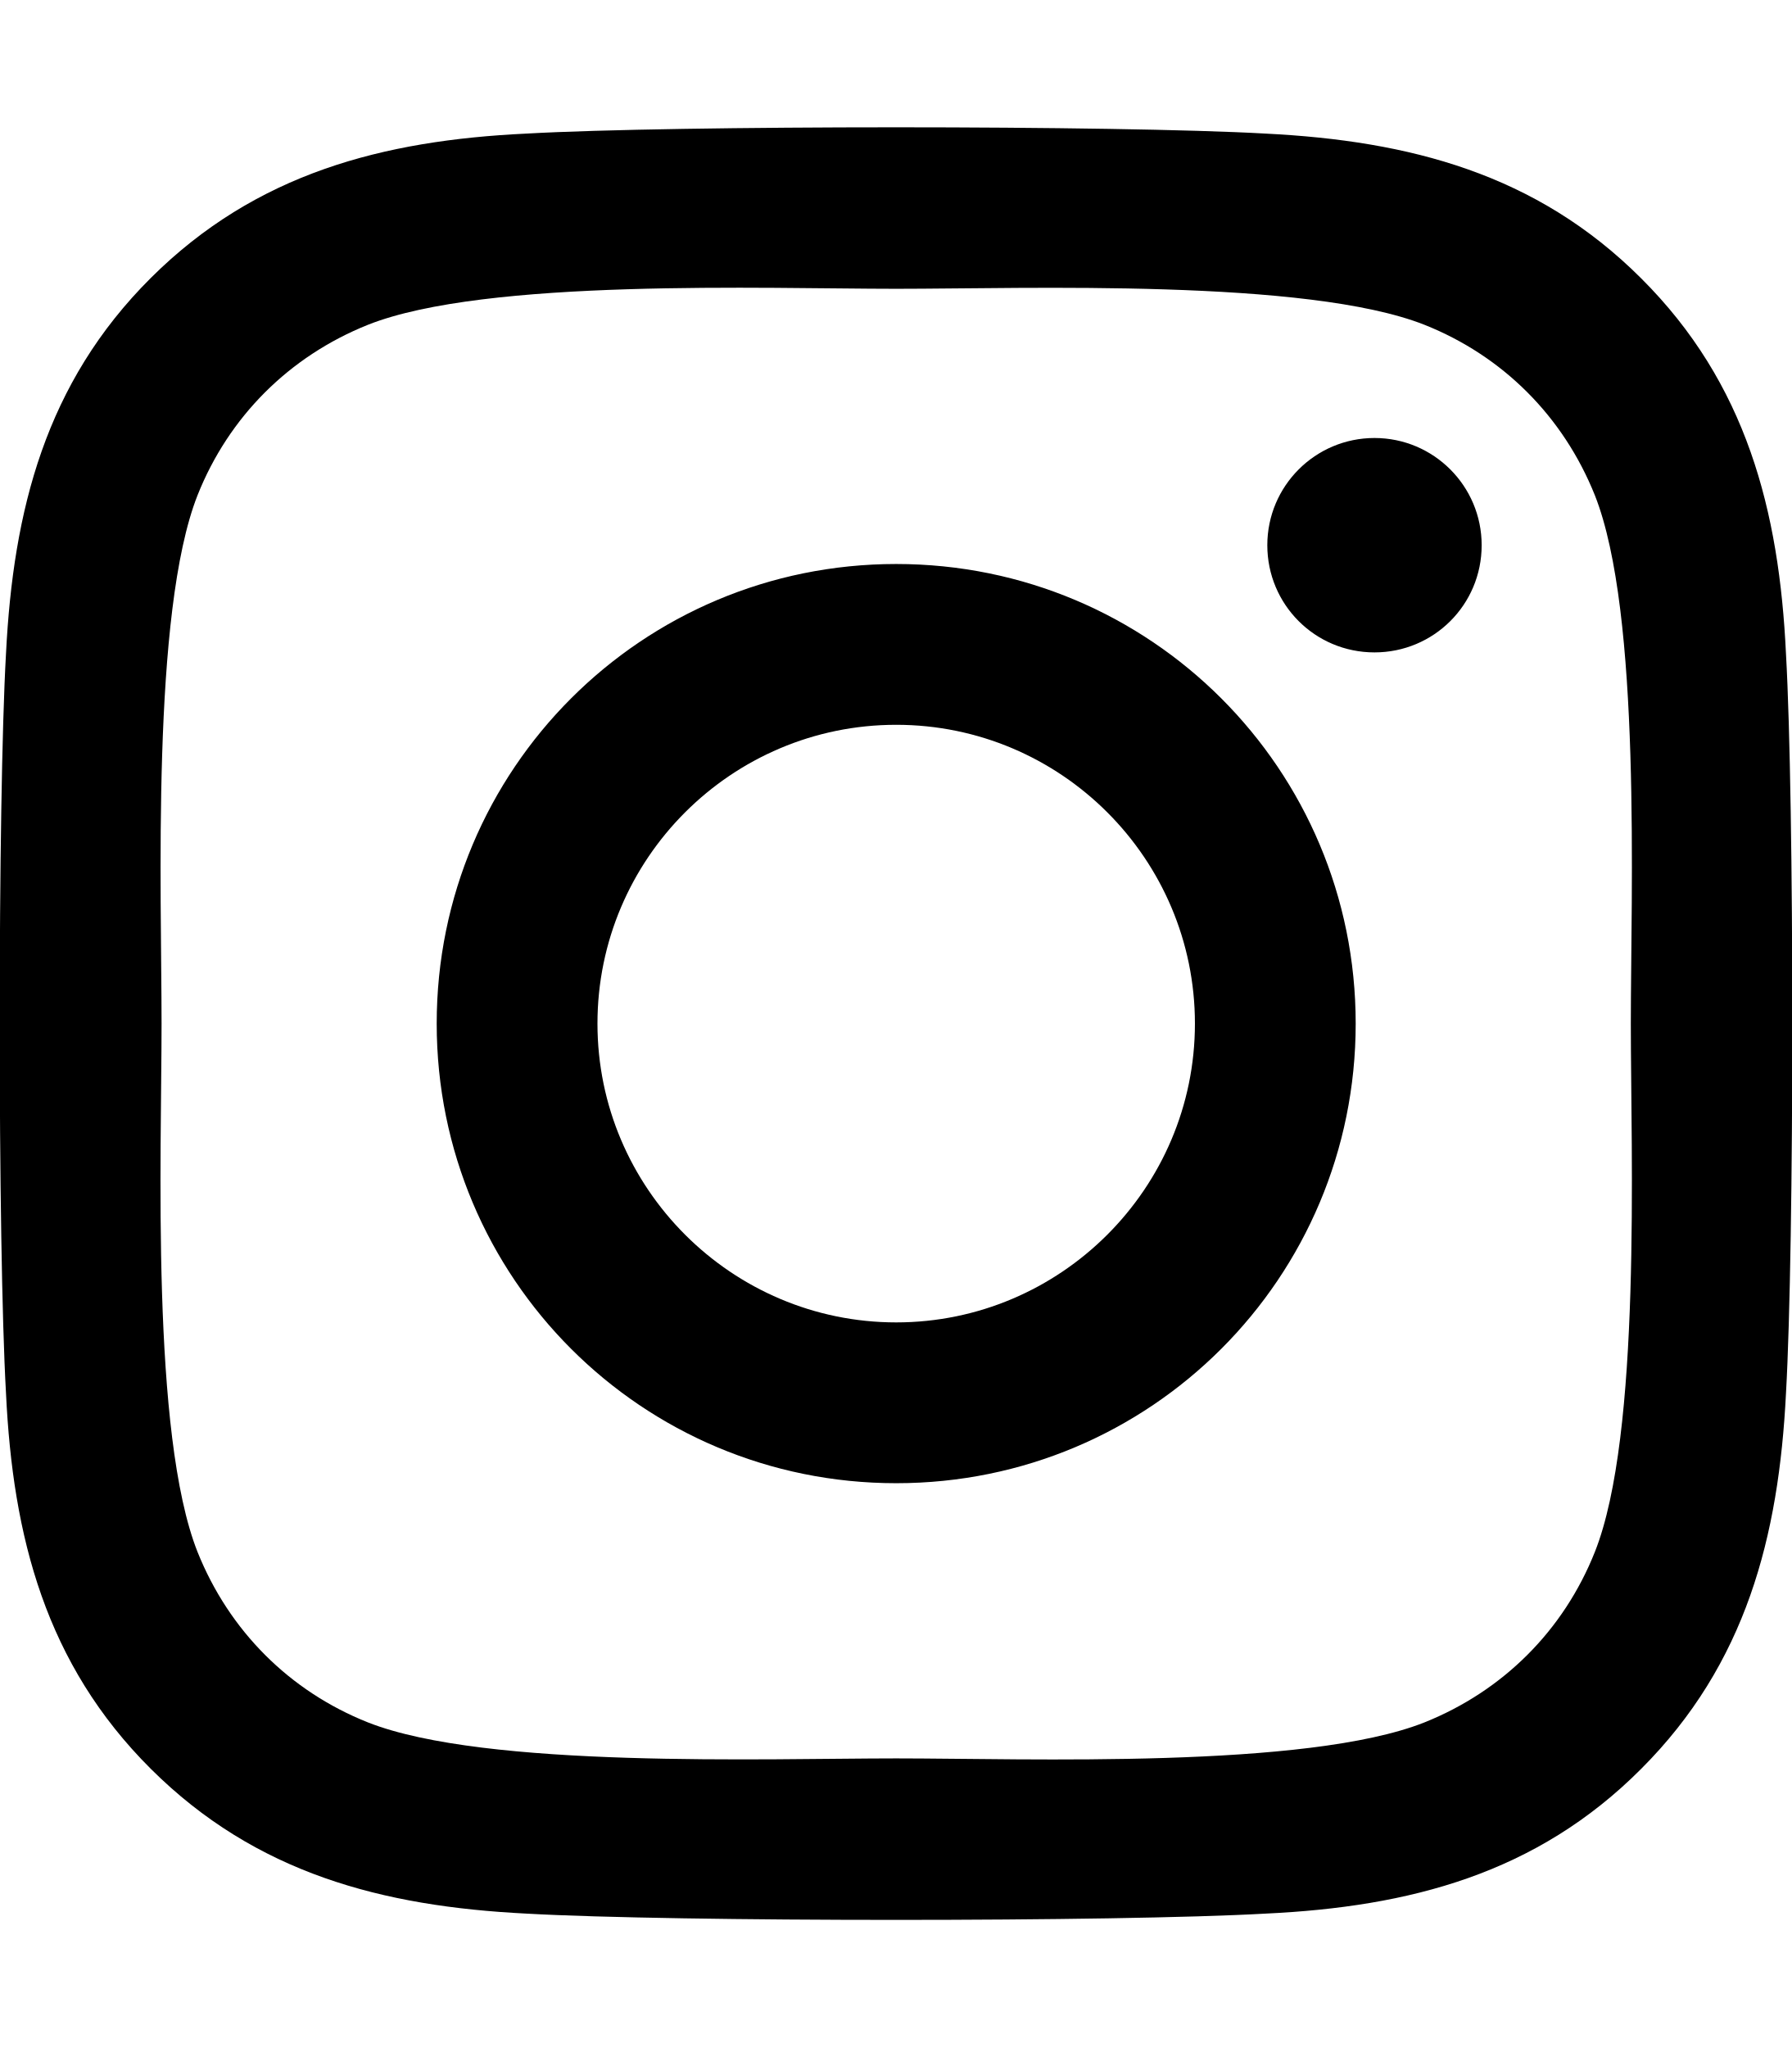
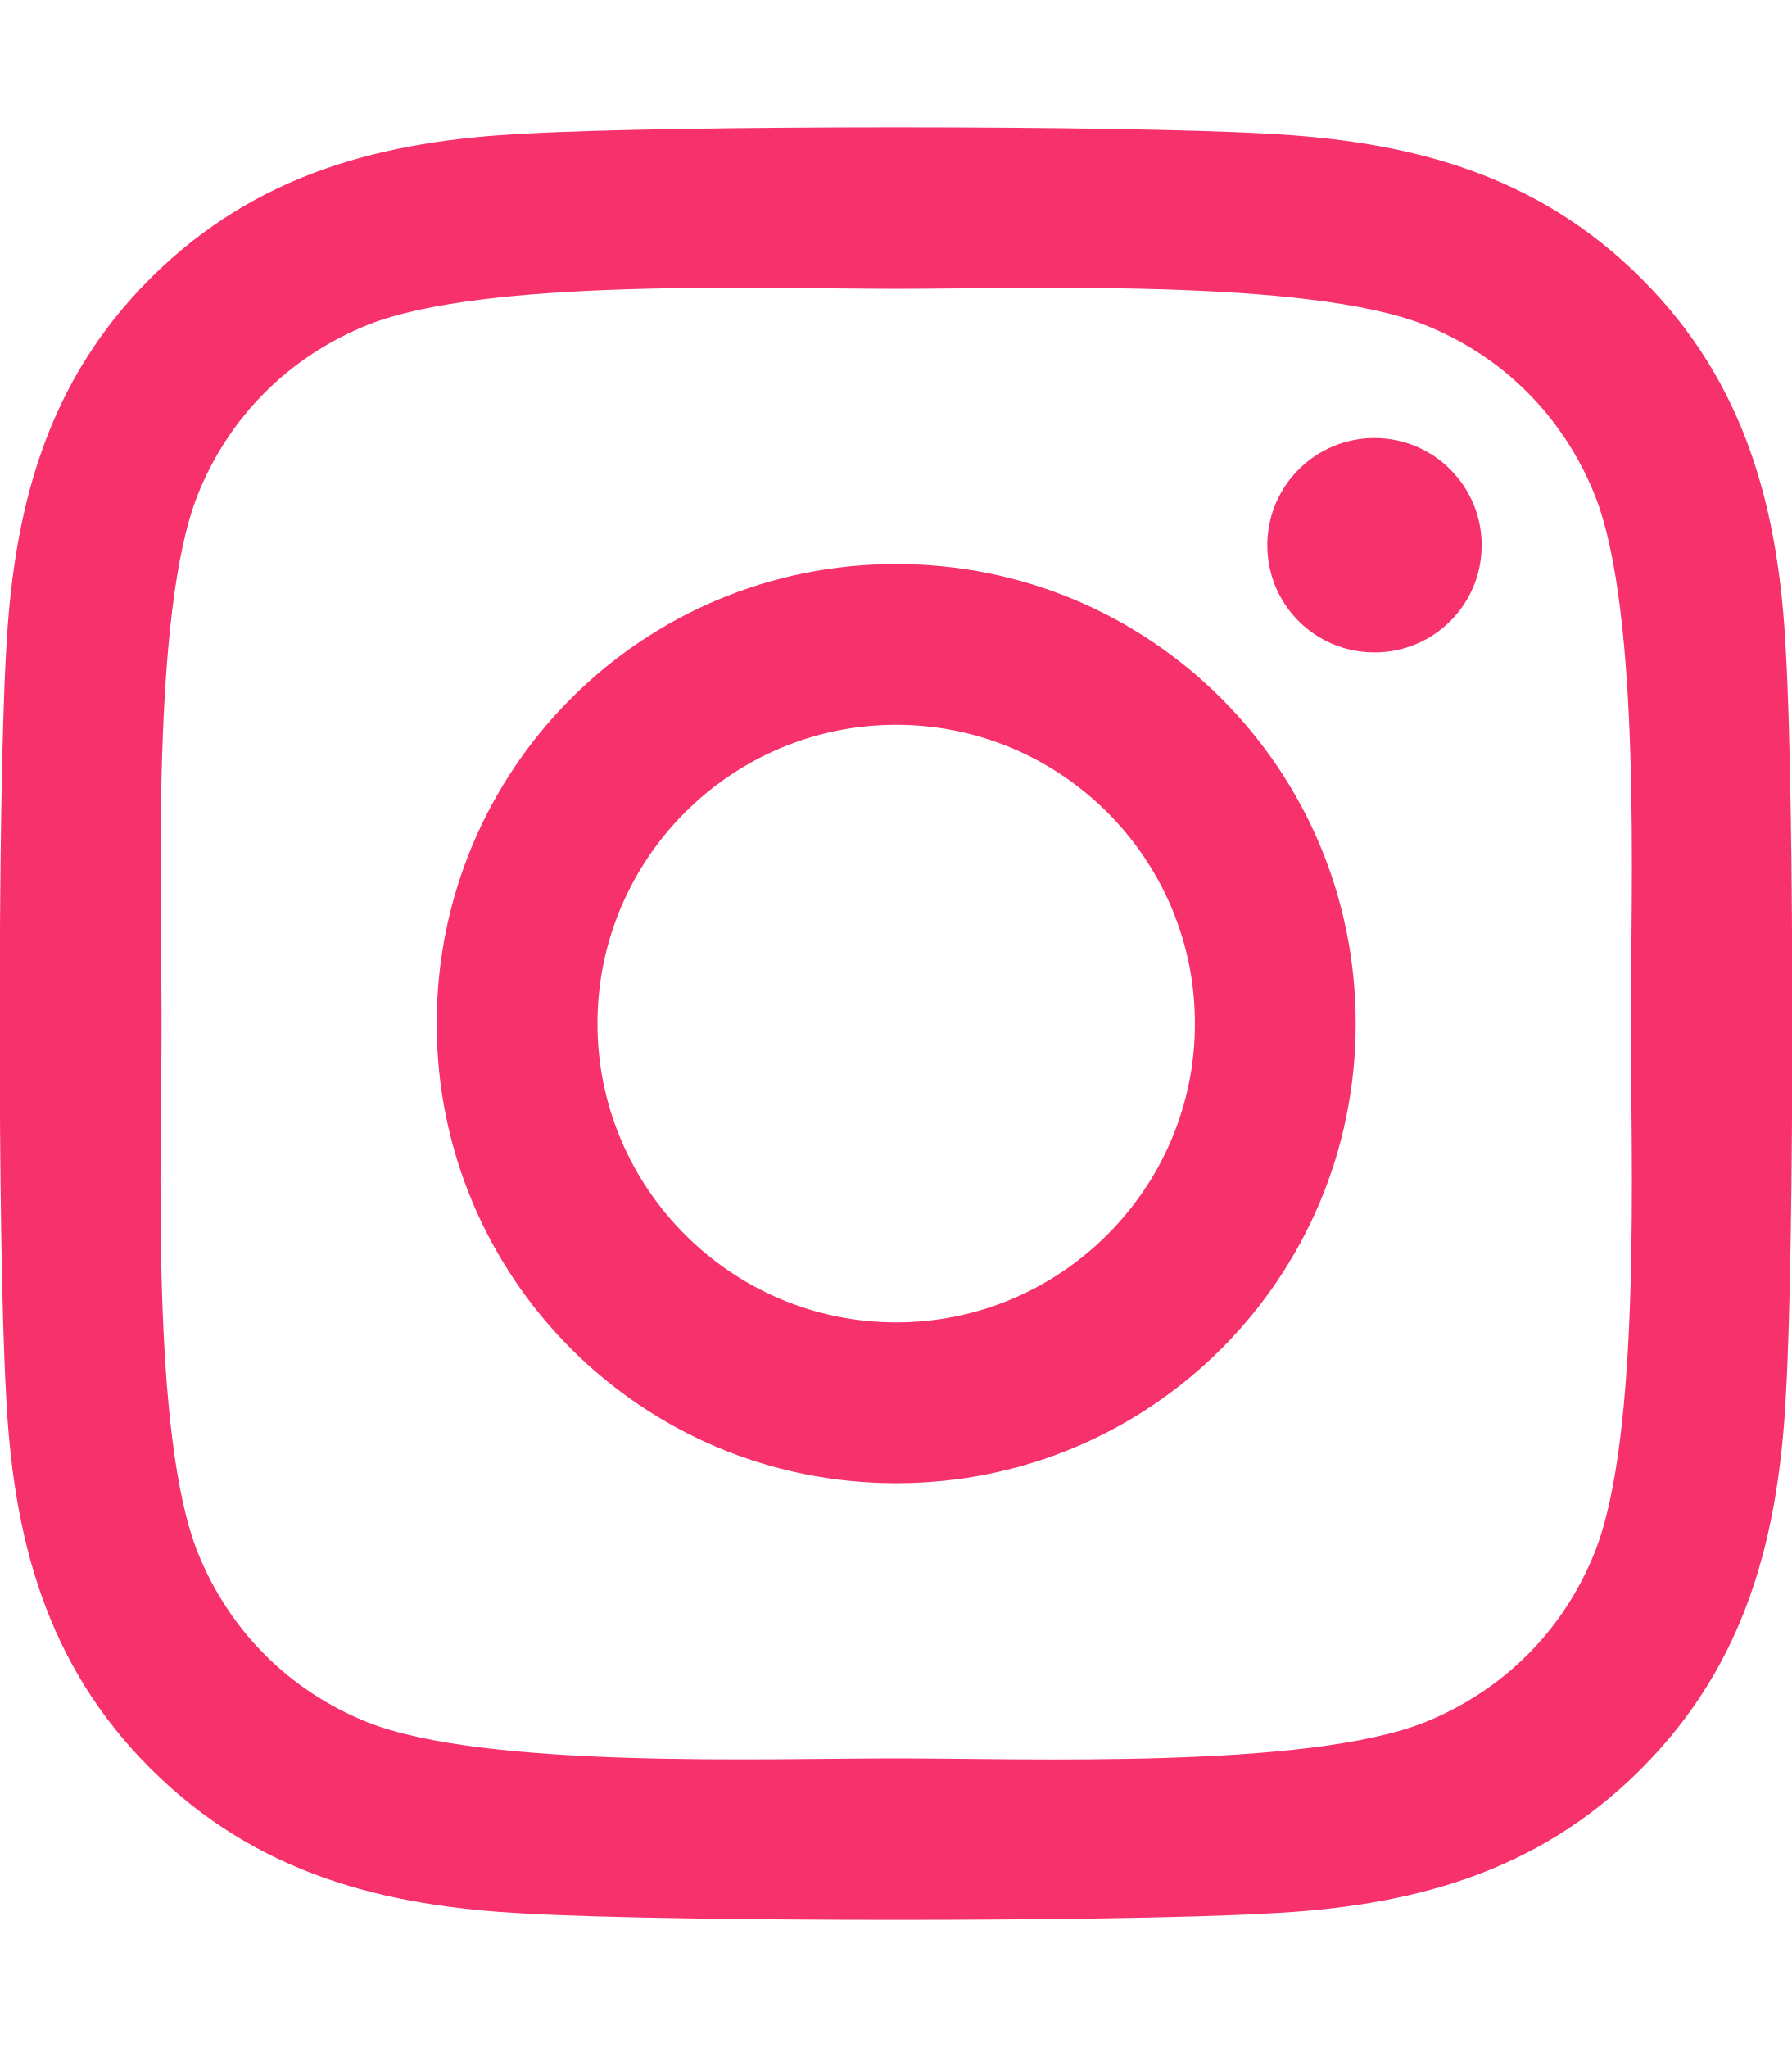
<svg xmlns="http://www.w3.org/2000/svg" aria-hidden="true" focusable="false" data-prefix="fab" data-icon="instagram" class="svg-inline--fa fa-instagram fa-w-14" role="img" viewBox="0 0 448 512">
-   <path fill="currentColor" d="M224.1 141c-63.6 0-114.9 51.3-114.9 114.9s51.3 114.9 114.9 114.9S339 319.5 339 255.9 287.7 141 224.1 141zm0 189.6c-41.1 0-74.7-33.5-74.7-74.7s33.5-74.7 74.7-74.7 74.7 33.5 74.7 74.7-33.6 74.7-74.7 74.7zm146.4-194.3c0 14.9-12 26.8-26.8 26.8-14.9 0-26.8-12-26.8-26.8s12-26.8 26.8-26.8 26.8 12 26.8 26.8zm76.1 27.2c-1.7-35.9-9.9-67.7-36.2-93.9-26.2-26.2-58-34.4-93.9-36.2-37-2.1-147.9-2.1-184.9 0-35.8 1.7-67.6 9.9-93.9 36.1s-34.4 58-36.2 93.9c-2.1 37-2.1 147.9 0 184.9 1.7 35.9 9.9 67.7 36.2 93.9s58 34.4 93.9 36.2c37 2.1 147.9 2.1 184.9 0 35.9-1.7 67.7-9.9 93.9-36.2 26.2-26.2 34.4-58 36.2-93.9 2.1-37 2.1-147.8 0-184.8zM398.8 388c-7.8 19.6-22.9 34.7-42.6 42.6-29.5 11.7-99.5 9-132.1 9s-102.7 2.6-132.1-9c-19.6-7.8-34.7-22.9-42.6-42.6-11.7-29.5-9-99.5-9-132.1s-2.6-102.7 9-132.1c7.8-19.6 22.9-34.7 42.6-42.6 29.5-11.7 99.5-9 132.1-9s102.7-2.6 132.1 9c19.6 7.8 34.7 22.9 42.6 42.6 11.7 29.5 9 99.5 9 132.1s2.7 102.7-9 132.1z" />
+   <path fill="#f7316b" d="M224.1 141c-63.6 0-114.9 51.3-114.9 114.9s51.3 114.9 114.9 114.9S339 319.5 339 255.9 287.7 141 224.1 141zm0 189.6c-41.1 0-74.7-33.5-74.7-74.7s33.5-74.7 74.7-74.7 74.7 33.5 74.7 74.7-33.6 74.7-74.7 74.7zm146.4-194.3c0 14.9-12 26.8-26.8 26.8-14.9 0-26.8-12-26.8-26.8s12-26.8 26.8-26.8 26.8 12 26.8 26.8zm76.1 27.2c-1.7-35.9-9.9-67.7-36.2-93.9-26.2-26.2-58-34.4-93.9-36.2-37-2.1-147.9-2.1-184.9 0-35.8 1.7-67.6 9.9-93.9 36.1s-34.4 58-36.2 93.9c-2.1 37-2.1 147.9 0 184.9 1.7 35.9 9.9 67.7 36.2 93.9s58 34.4 93.9 36.2c37 2.1 147.9 2.1 184.9 0 35.9-1.7 67.7-9.9 93.9-36.2 26.2-26.2 34.4-58 36.2-93.9 2.1-37 2.1-147.8 0-184.8zM398.8 388c-7.8 19.6-22.9 34.7-42.6 42.6-29.5 11.7-99.5 9-132.1 9s-102.7 2.6-132.1-9c-19.6-7.8-34.7-22.9-42.6-42.6-11.7-29.5-9-99.5-9-132.1s-2.6-102.7 9-132.1c7.8-19.6 22.9-34.7 42.6-42.6 29.5-11.7 99.5-9 132.1-9s102.7-2.6 132.1 9c19.6 7.8 34.7 22.9 42.6 42.6 11.7 29.5 9 99.5 9 132.1s2.7 102.7-9 132.1z" />
</svg>
